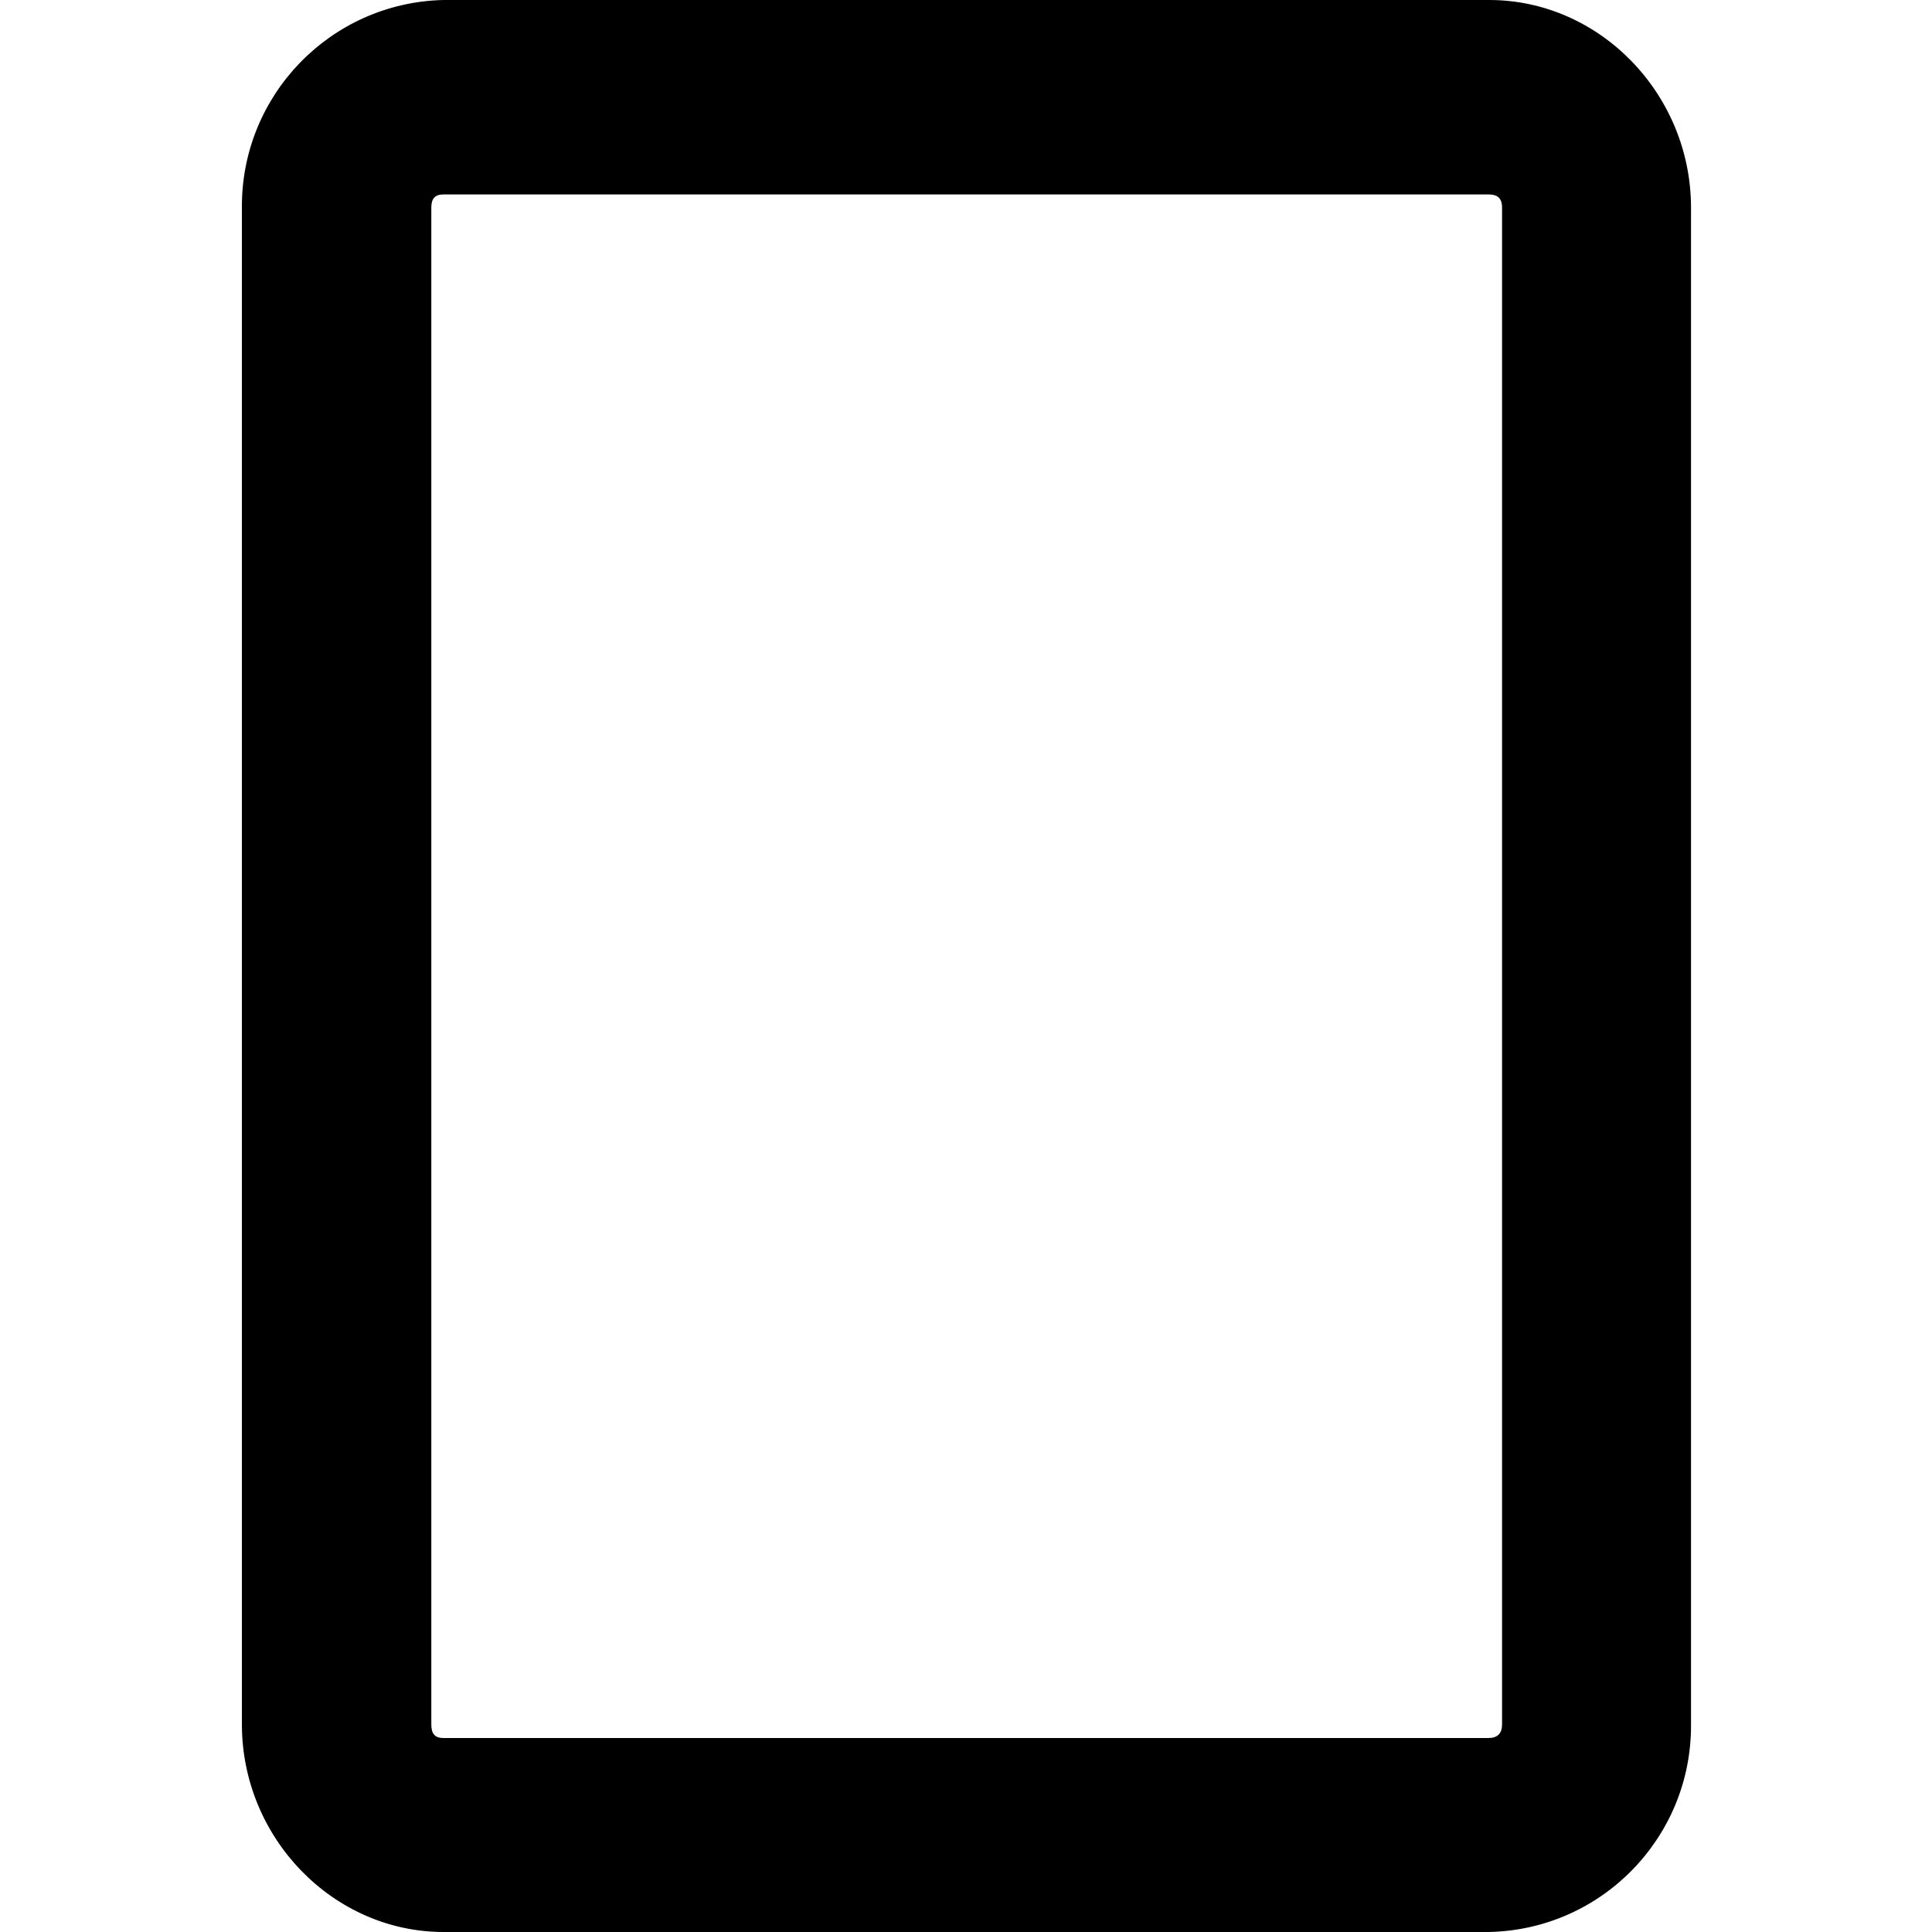
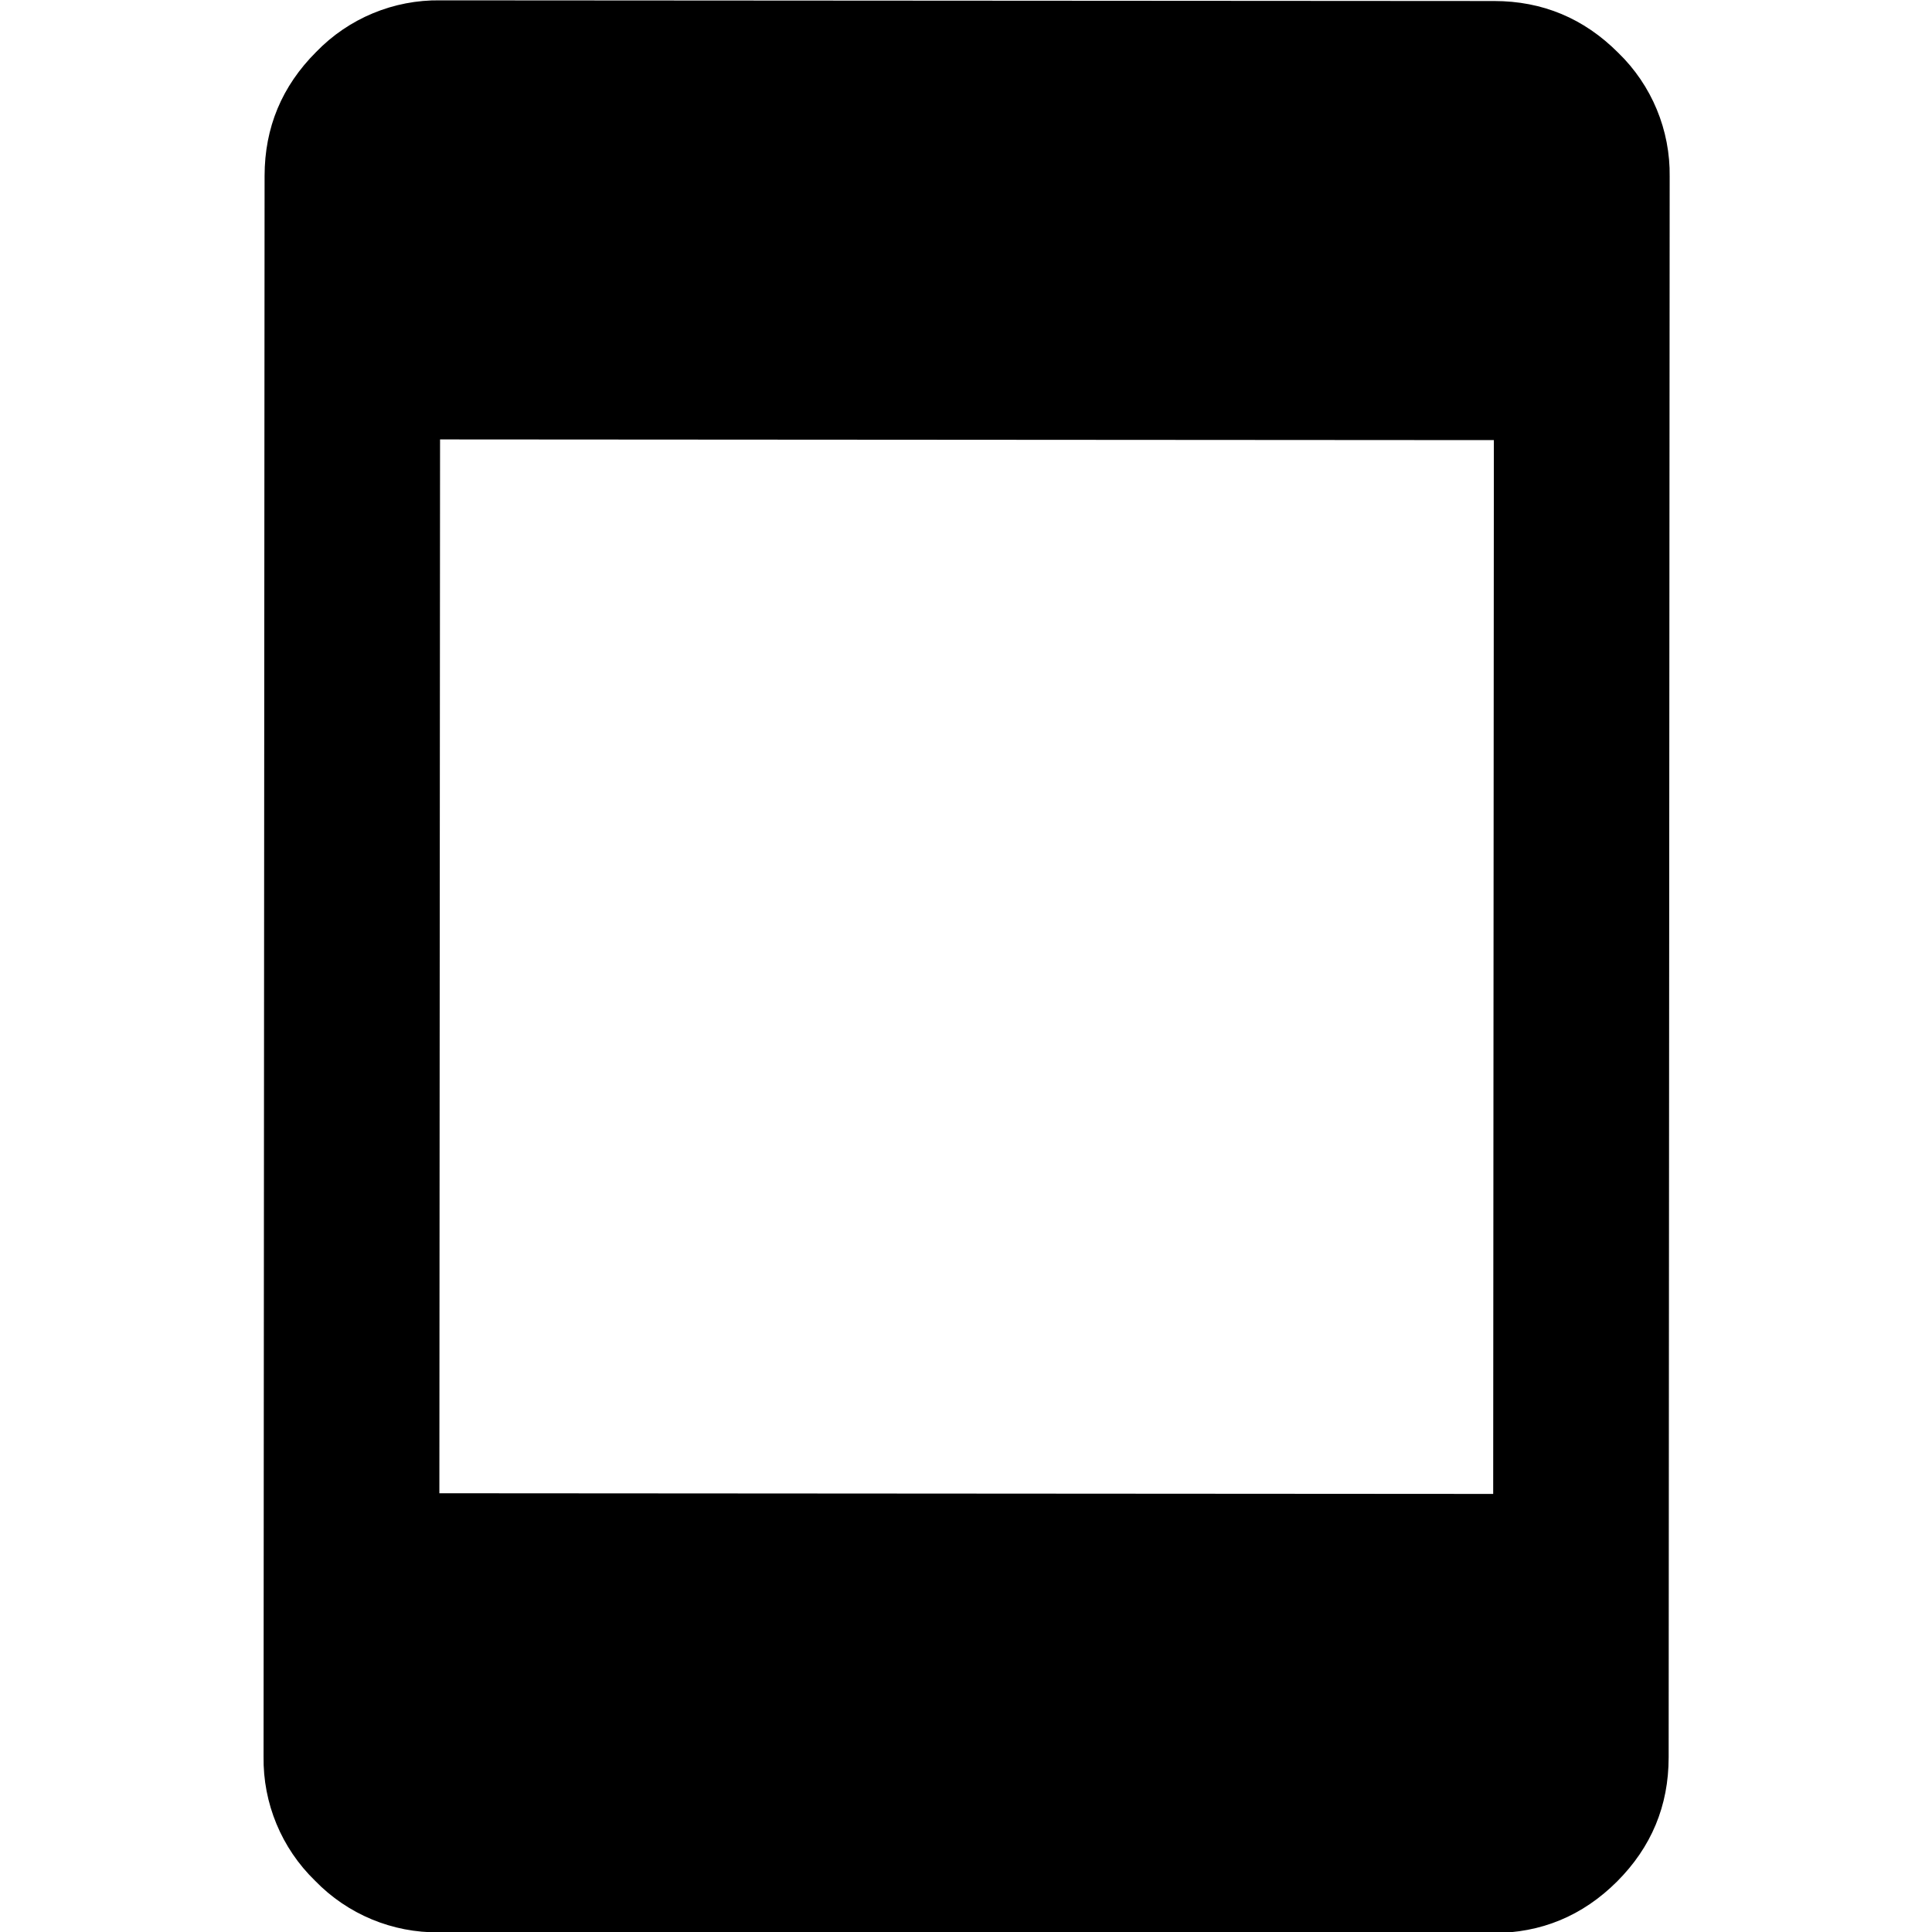
- <svg xmlns="http://www.w3.org/2000/svg" width="16" height="16" viewBox="0 0 4.233 4.233">
-   <path d="M.971 0A.452.452 0 0 0 .53.455v3.323c0 .249.2.455.442.455h2.29a.452.452 0 0 0 .443-.455V.455c0-.249-.2-.455-.442-.455zm0 .426h2.29c.02 0 .03.008.03.029v3.323c0 .02-.01.03-.03.03H.972c-.02 0-.027-.01-.027-.03V.455c0-.02.008-.029.027-.029z" />
+ <svg xmlns="http://www.w3.org/2000/svg" viewBox="0 0 16 16" height="16" width="16" xml:space="preserve" style="fill-rule:evenodd;clip-rule:evenodd;stroke-linejoin:round;stroke-miterlimit:2">
+   <path d="M3 20c-.55 0-1.021-.196-1.412-.587A1.927 1.927 0 0 1 1 18V6c0-.55.196-1.021.588-1.413A1.926 1.926 0 0 1 3 4h18c.55 0 1.021.196 1.413.587.391.392.587.863.587 1.413v12a1.93 1.93 0 0 1-.587 1.413A1.93 1.93 0 0 1 21 20H3Zm3-2h12V6H6v12Z" style="fill-rule:nonzero" transform="matrix(-.00047 .72727 -.72727 -.00047 16.738 -.716)" />
</svg>
